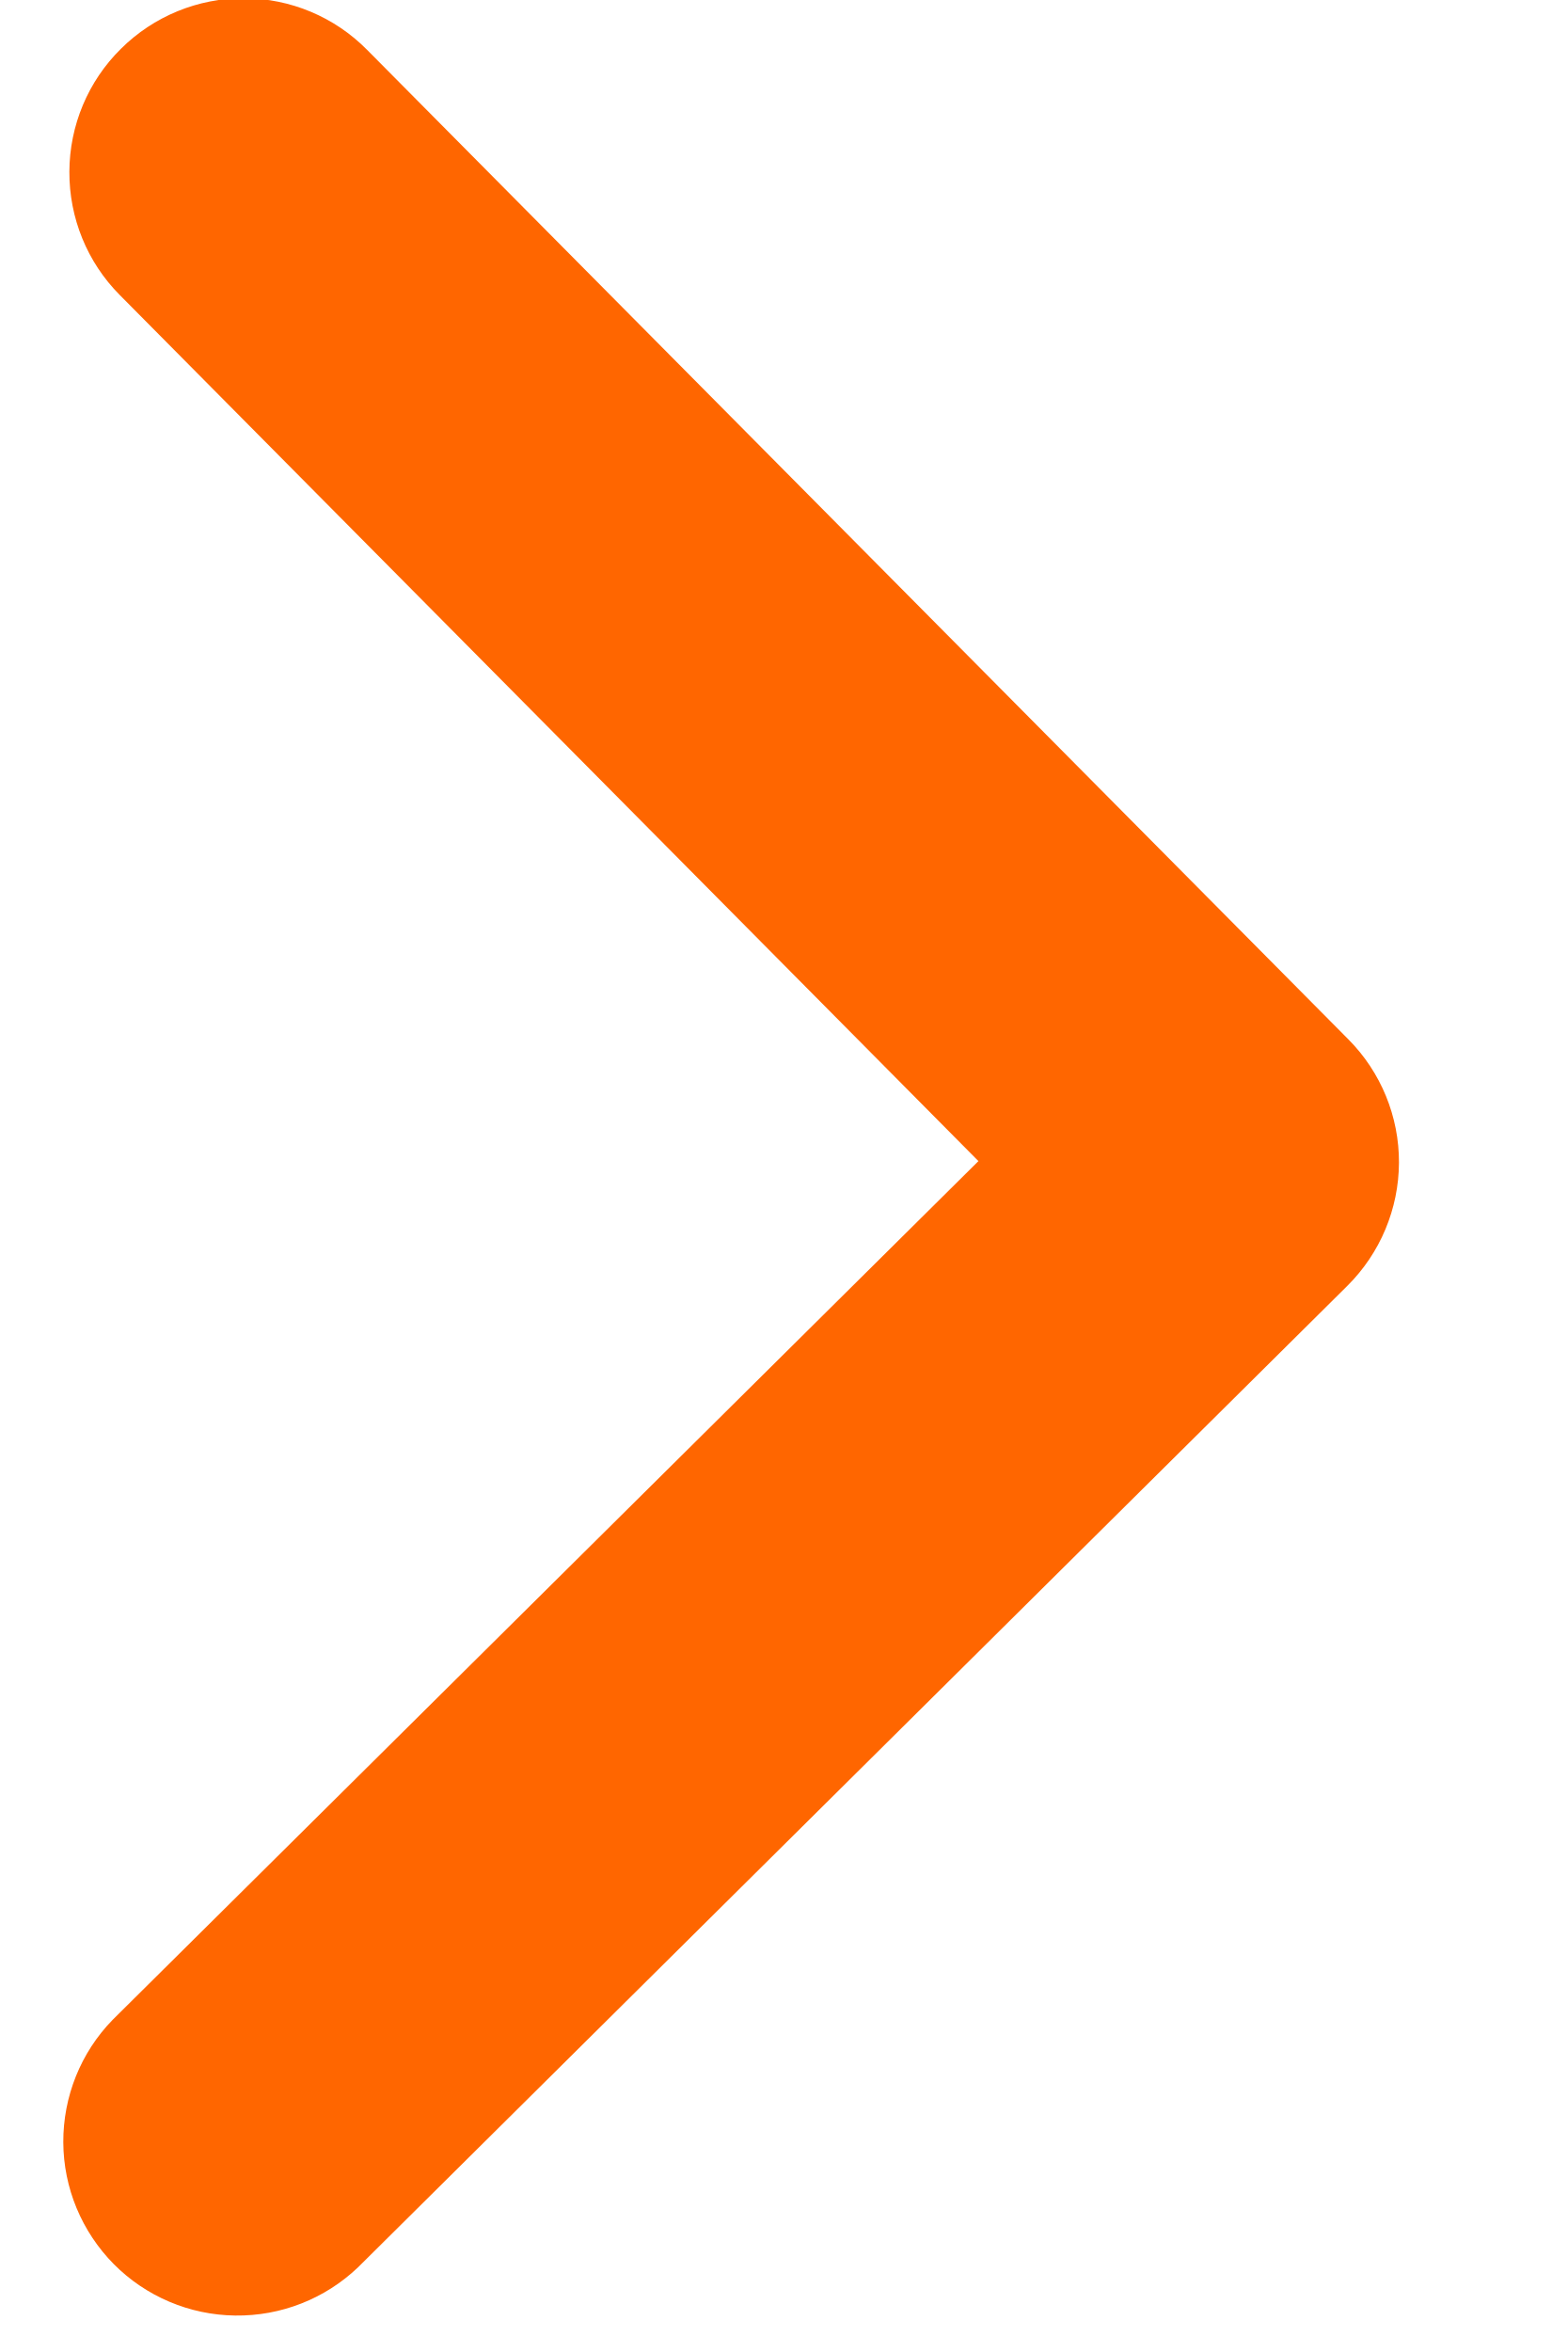
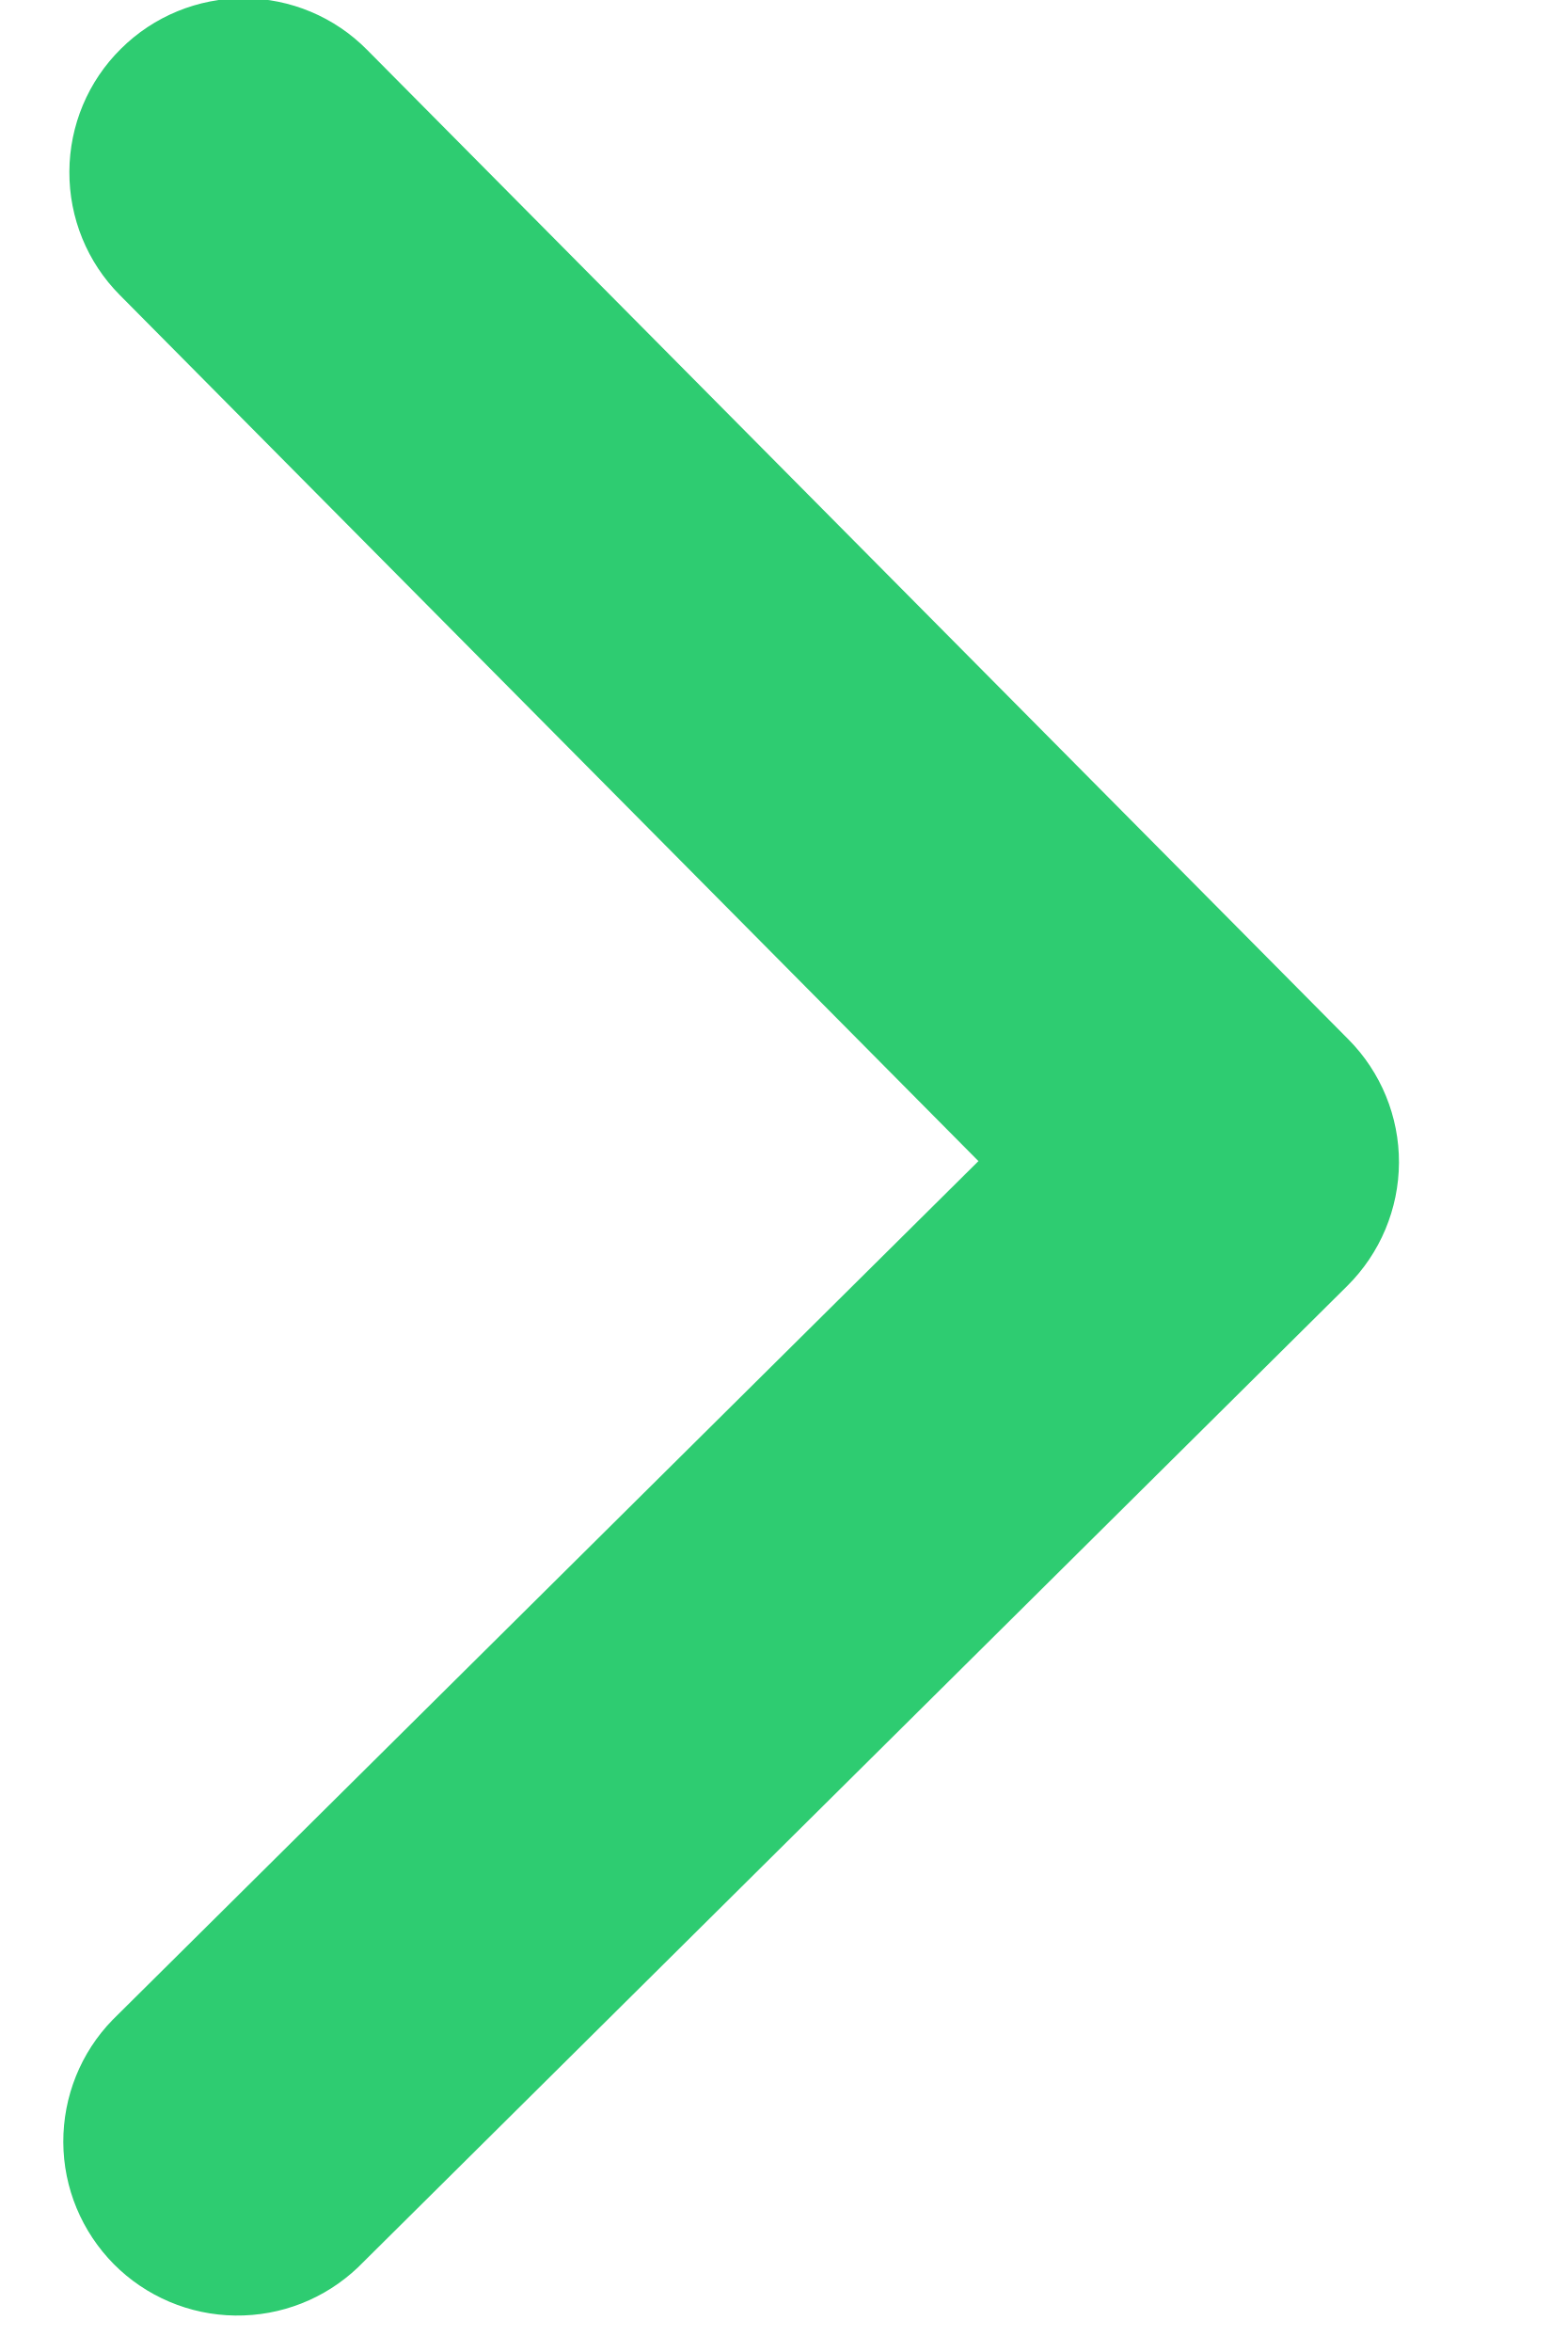
<svg xmlns="http://www.w3.org/2000/svg" width="8" height="12" viewBox="0 0 8 12" fill="none">
-   <path d="M0.617 0.249C0.449 0.415 0.355 0.64 0.354 0.876C0.353 1.112 0.445 1.338 0.611 1.505L4.993 5.924L0.575 10.305C0.412 10.472 0.322 10.697 0.323 10.93C0.324 11.163 0.417 11.386 0.581 11.552C0.745 11.717 0.967 11.811 1.2 11.814C1.434 11.817 1.658 11.729 1.827 11.568L6.876 6.56C7.043 6.394 7.138 6.168 7.139 5.932C7.14 5.697 7.047 5.47 6.881 5.303L1.873 0.254C1.707 0.086 1.482 -0.008 1.246 -0.009C1.01 -0.01 0.784 0.083 0.617 0.249Z" fill="#f60" />
+   <path d="M0.617 0.249C0.449 0.415 0.355 0.64 0.354 0.876C0.353 1.112 0.445 1.338 0.611 1.505L4.993 5.924L0.575 10.305C0.412 10.472 0.322 10.697 0.323 10.93C0.324 11.163 0.417 11.386 0.581 11.552C0.745 11.717 0.967 11.811 1.2 11.814C1.434 11.817 1.658 11.729 1.827 11.568L6.876 6.56C7.043 6.394 7.138 6.168 7.139 5.932C7.14 5.697 7.047 5.47 6.881 5.303L1.873 0.254C1.707 0.086 1.482 -0.008 1.246 -0.009C1.01 -0.01 0.784 0.083 0.617 0.249Z" fill="#2ECC71" />
</svg>
